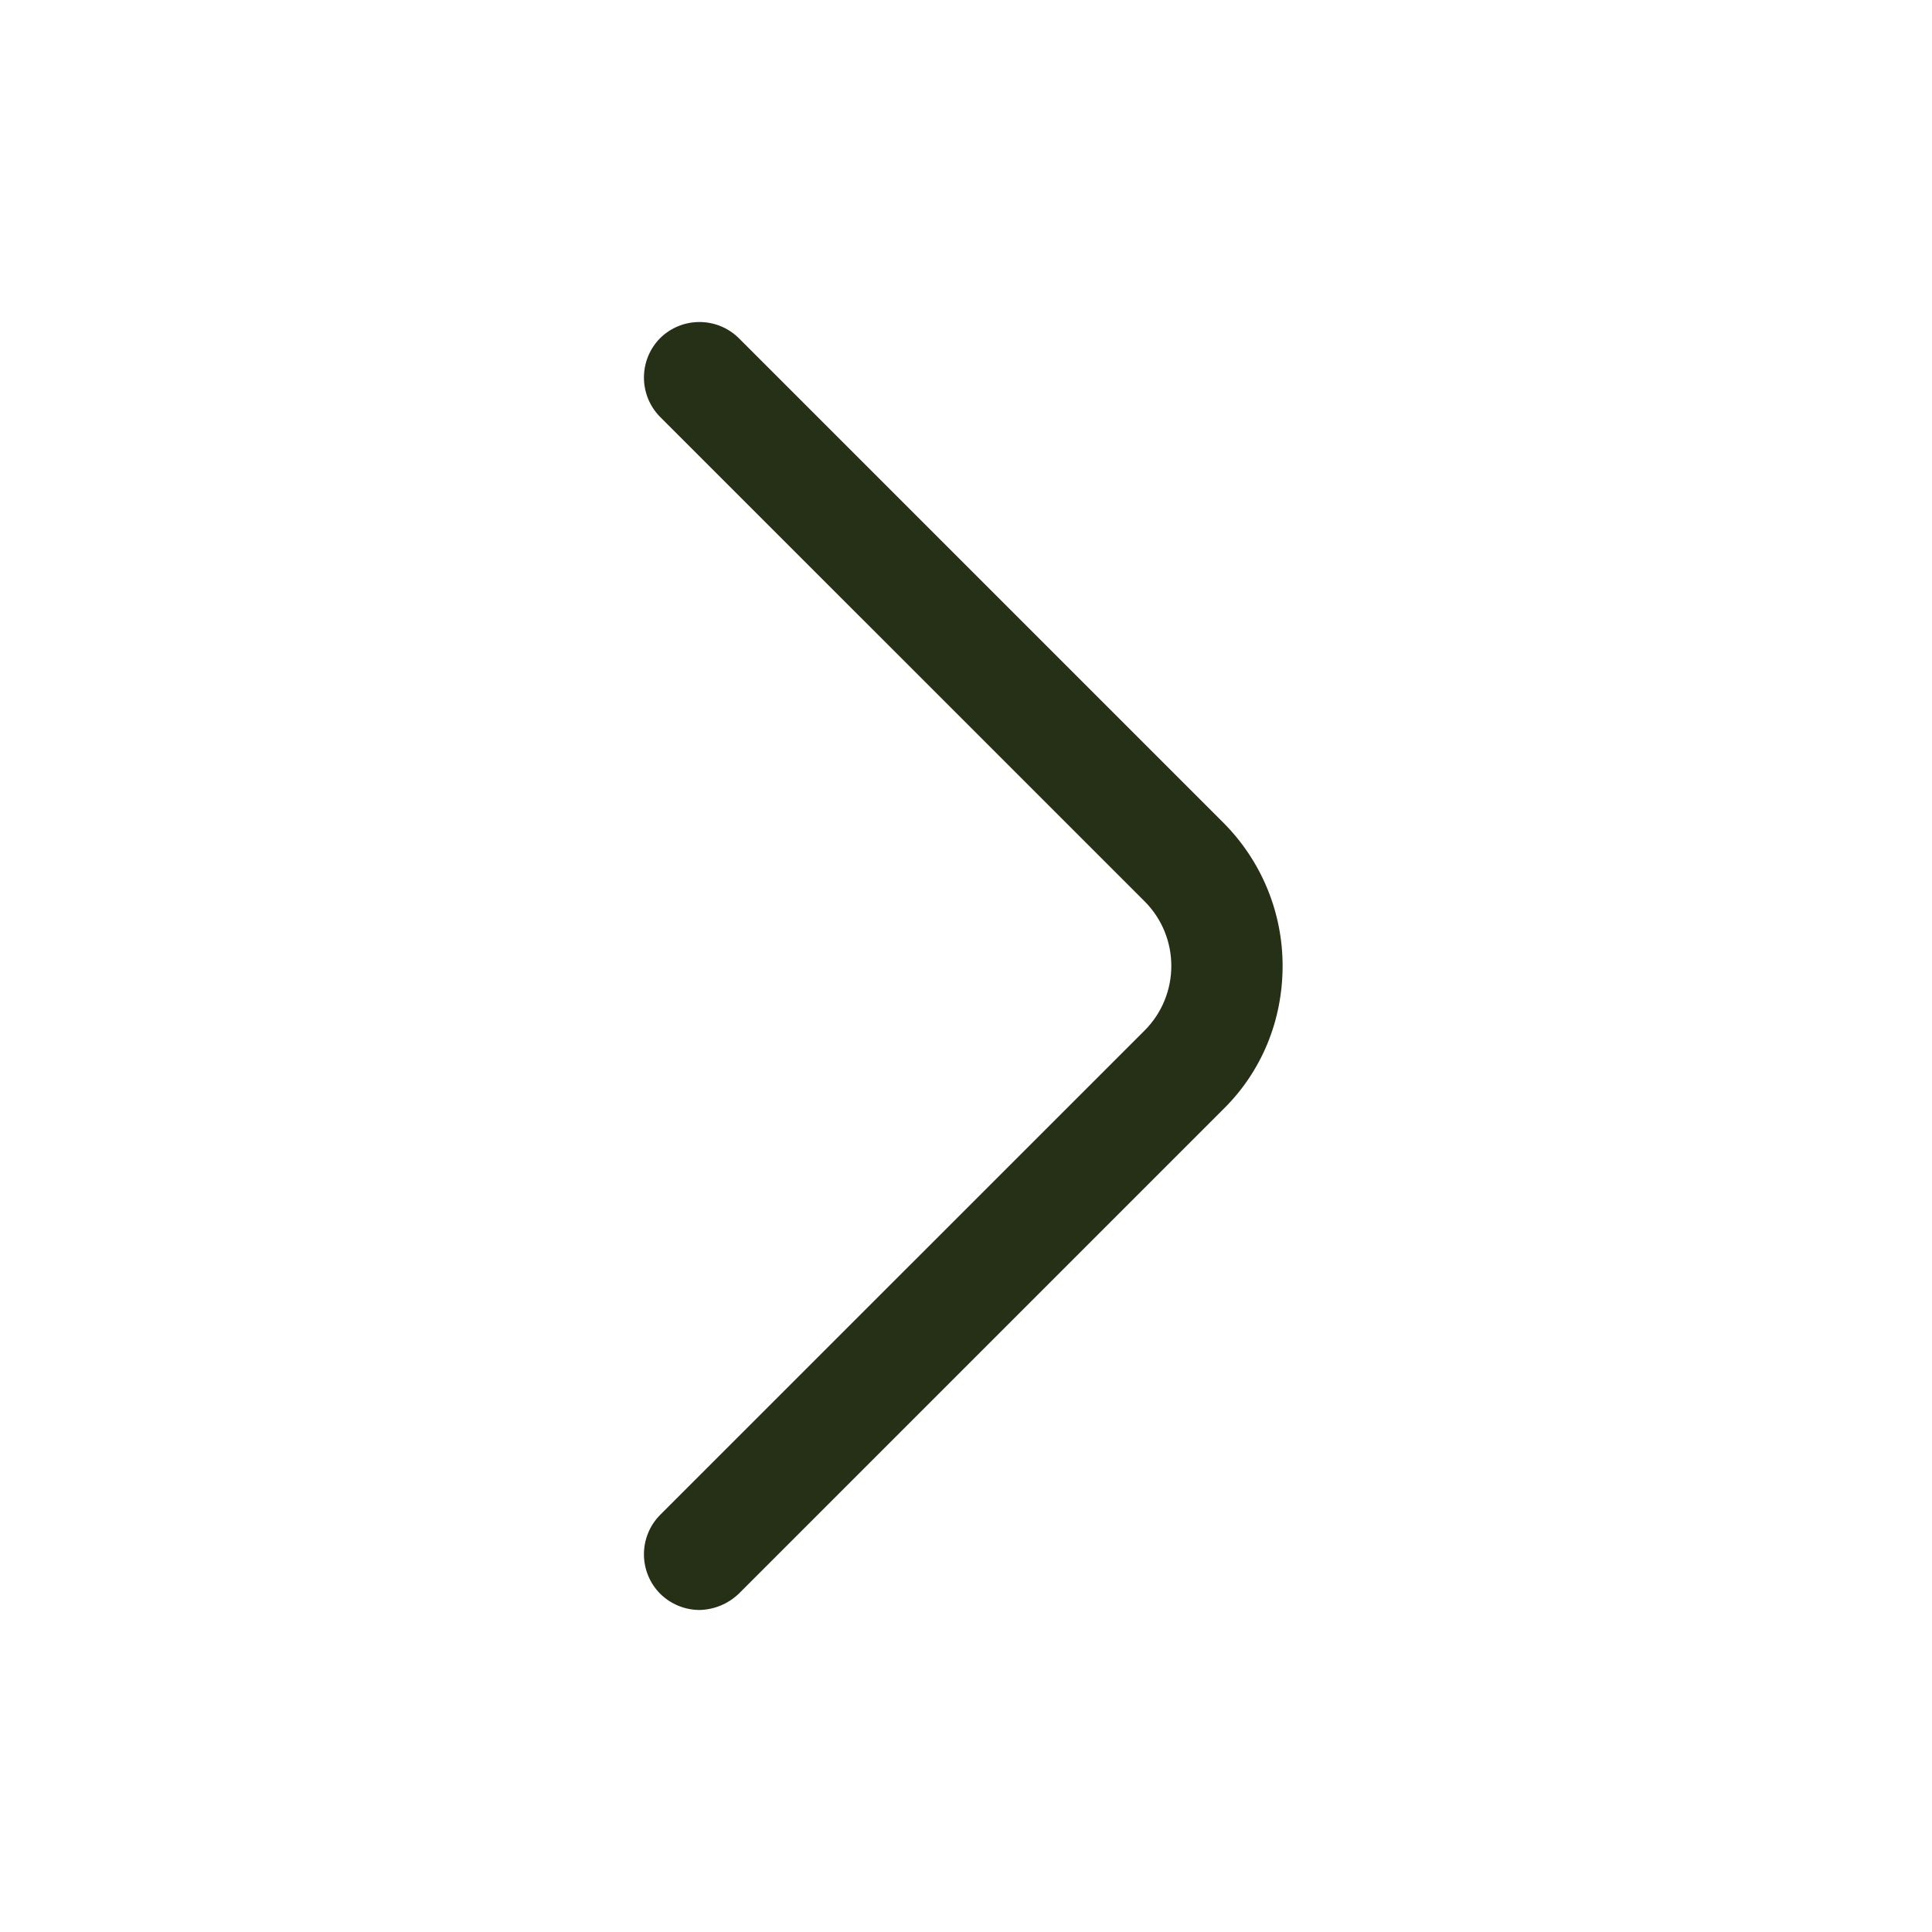
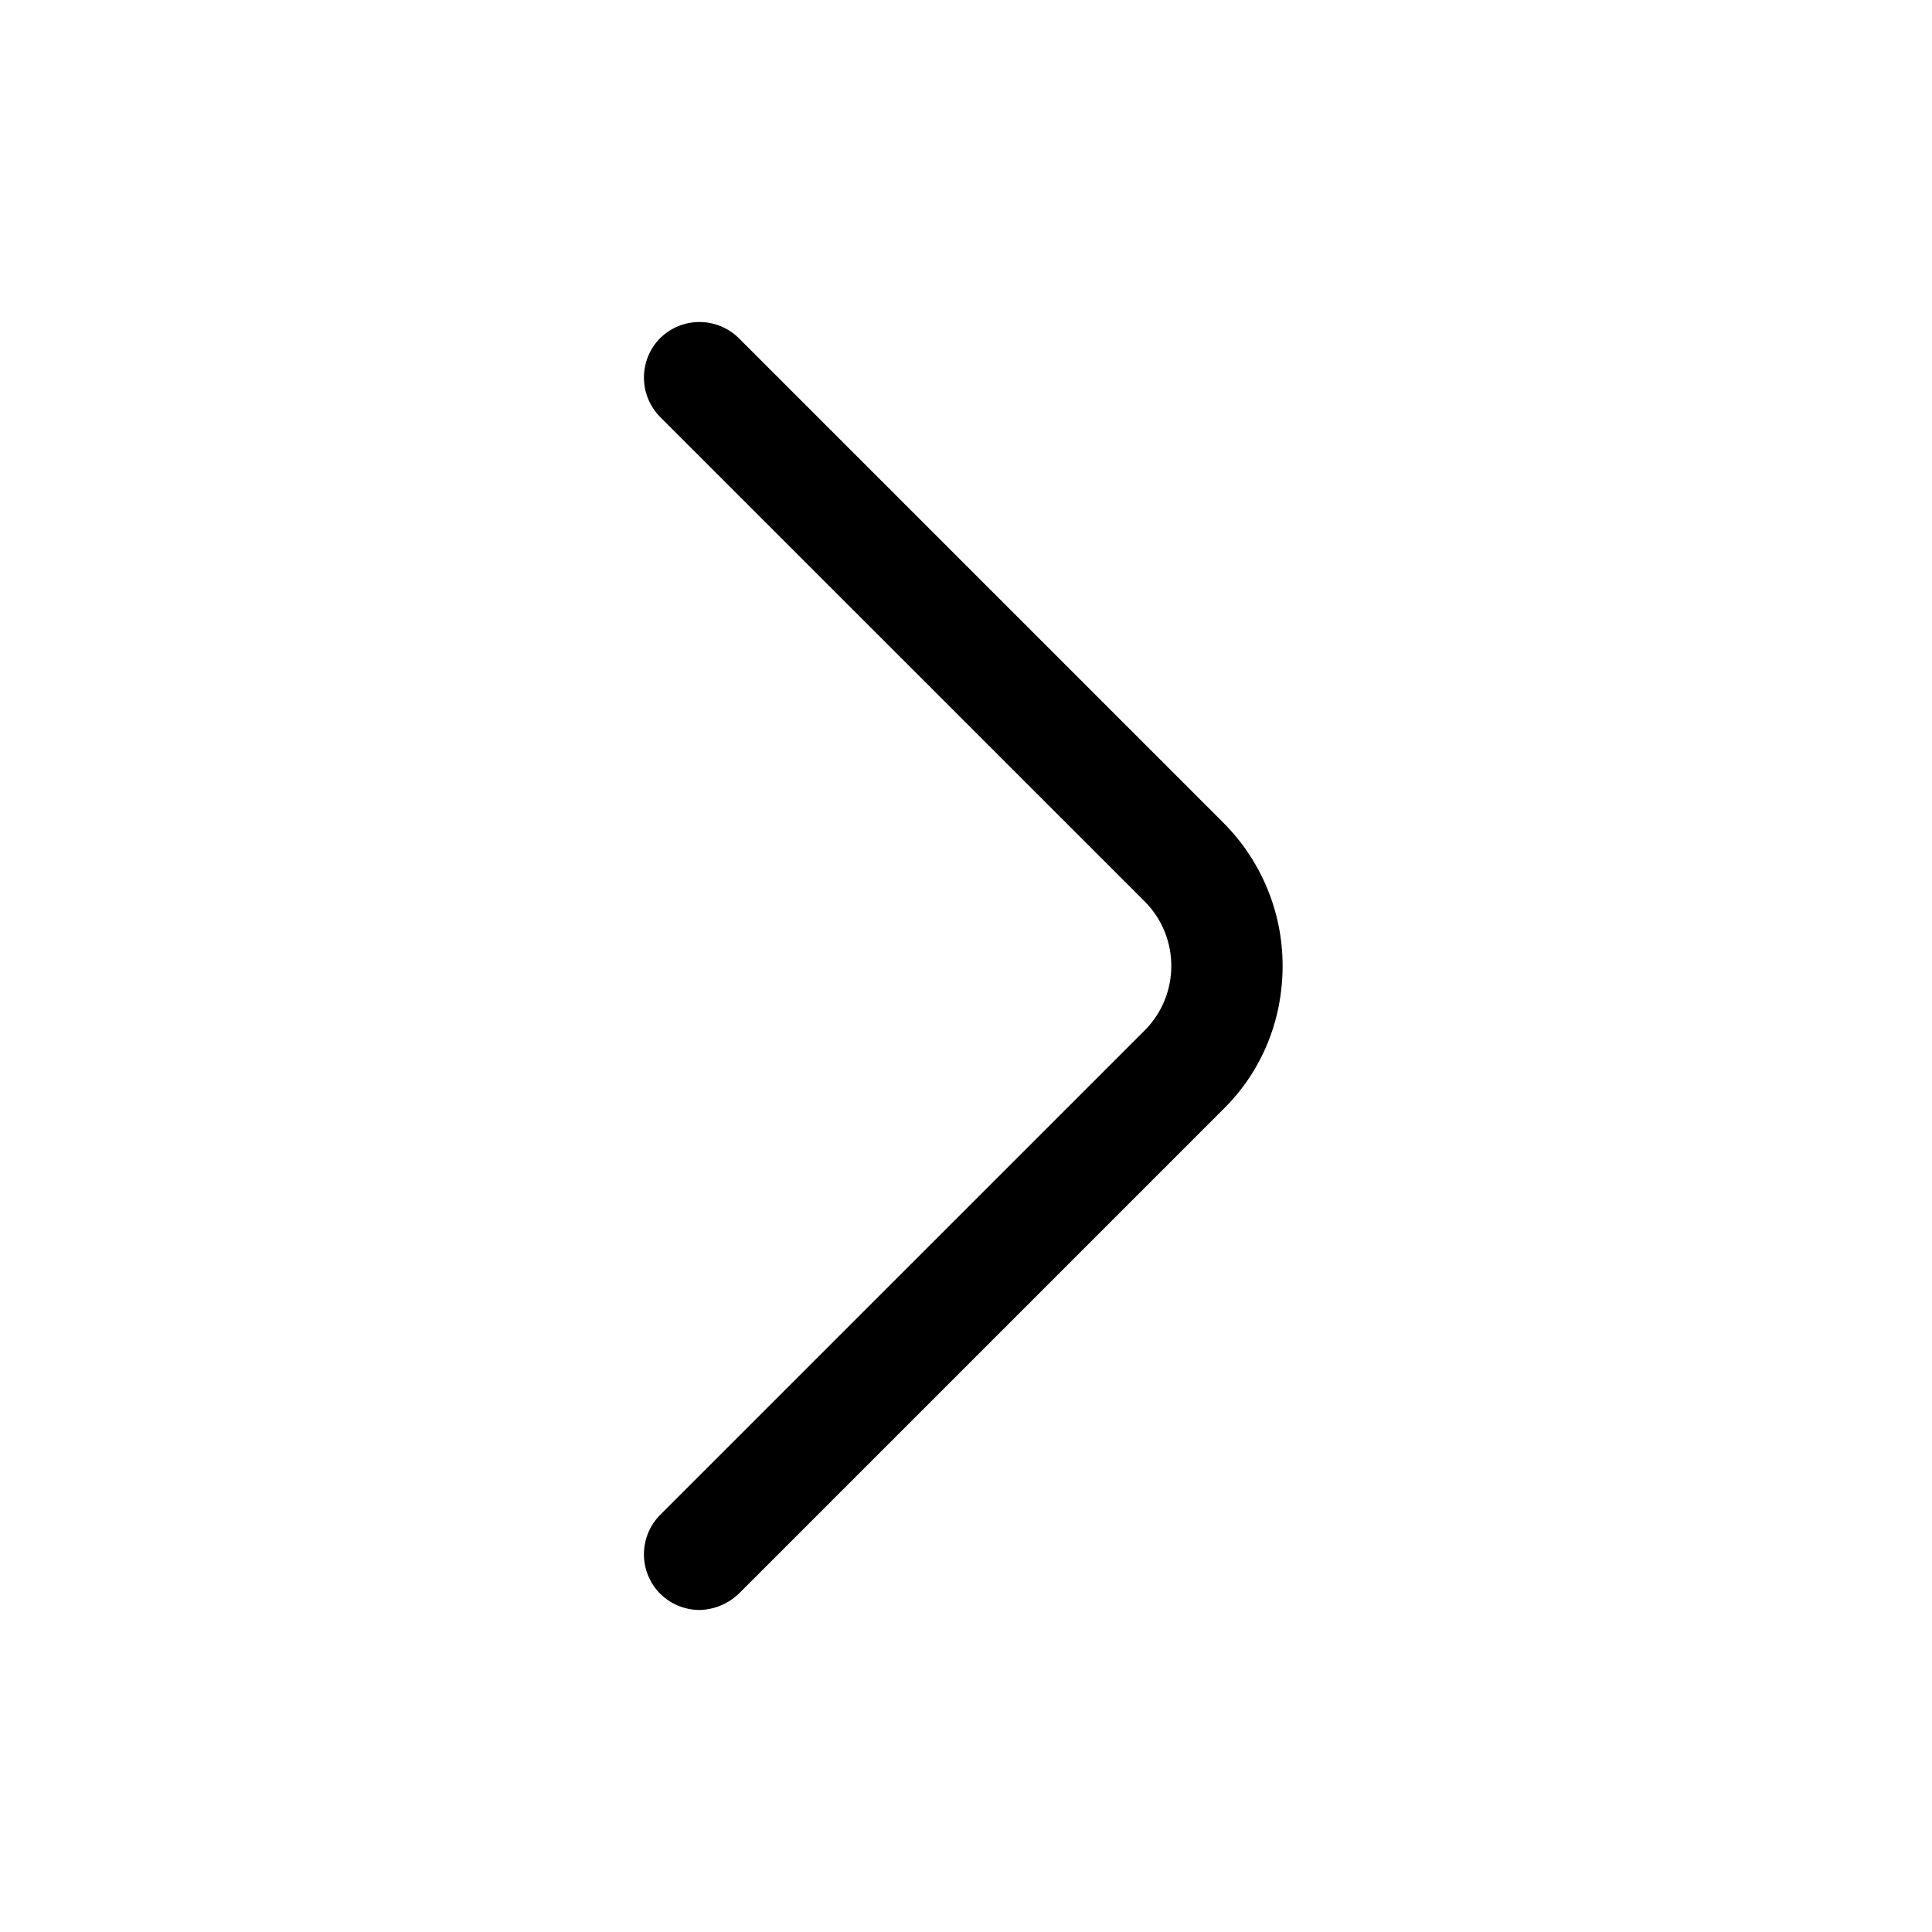
<svg xmlns="http://www.w3.org/2000/svg" width="24" height="24" fill="currentColor" viewBox="0 0 24 24">
-   <path fill="#253017" d="M8.69 20a.7.7 0 0 1-.49-.203.696.696 0 0 1 0-.978l6.018-6.017a1.136 1.136 0 0 0 0-1.606L8.2 5.179a.696.696 0 0 1 0-.978.696.696 0 0 1 .978 0l6.017 6.017c.47.47.738 1.107.738 1.78 0 .675-.258 1.311-.738 1.782l-6.017 6.017a.73.73 0 0 1-.49.203" />
+   <path fill="currentColor" d="M8.69 20a.7.7 0 0 1-.49-.203.696.696 0 0 1 0-.978l6.018-6.017a1.136 1.136 0 0 0 0-1.606L8.2 5.179a.696.696 0 0 1 0-.978.696.696 0 0 1 .978 0l6.017 6.017c.47.47.738 1.107.738 1.78 0 .675-.258 1.311-.738 1.782l-6.017 6.017a.73.73 0 0 1-.49.203" />
</svg>
